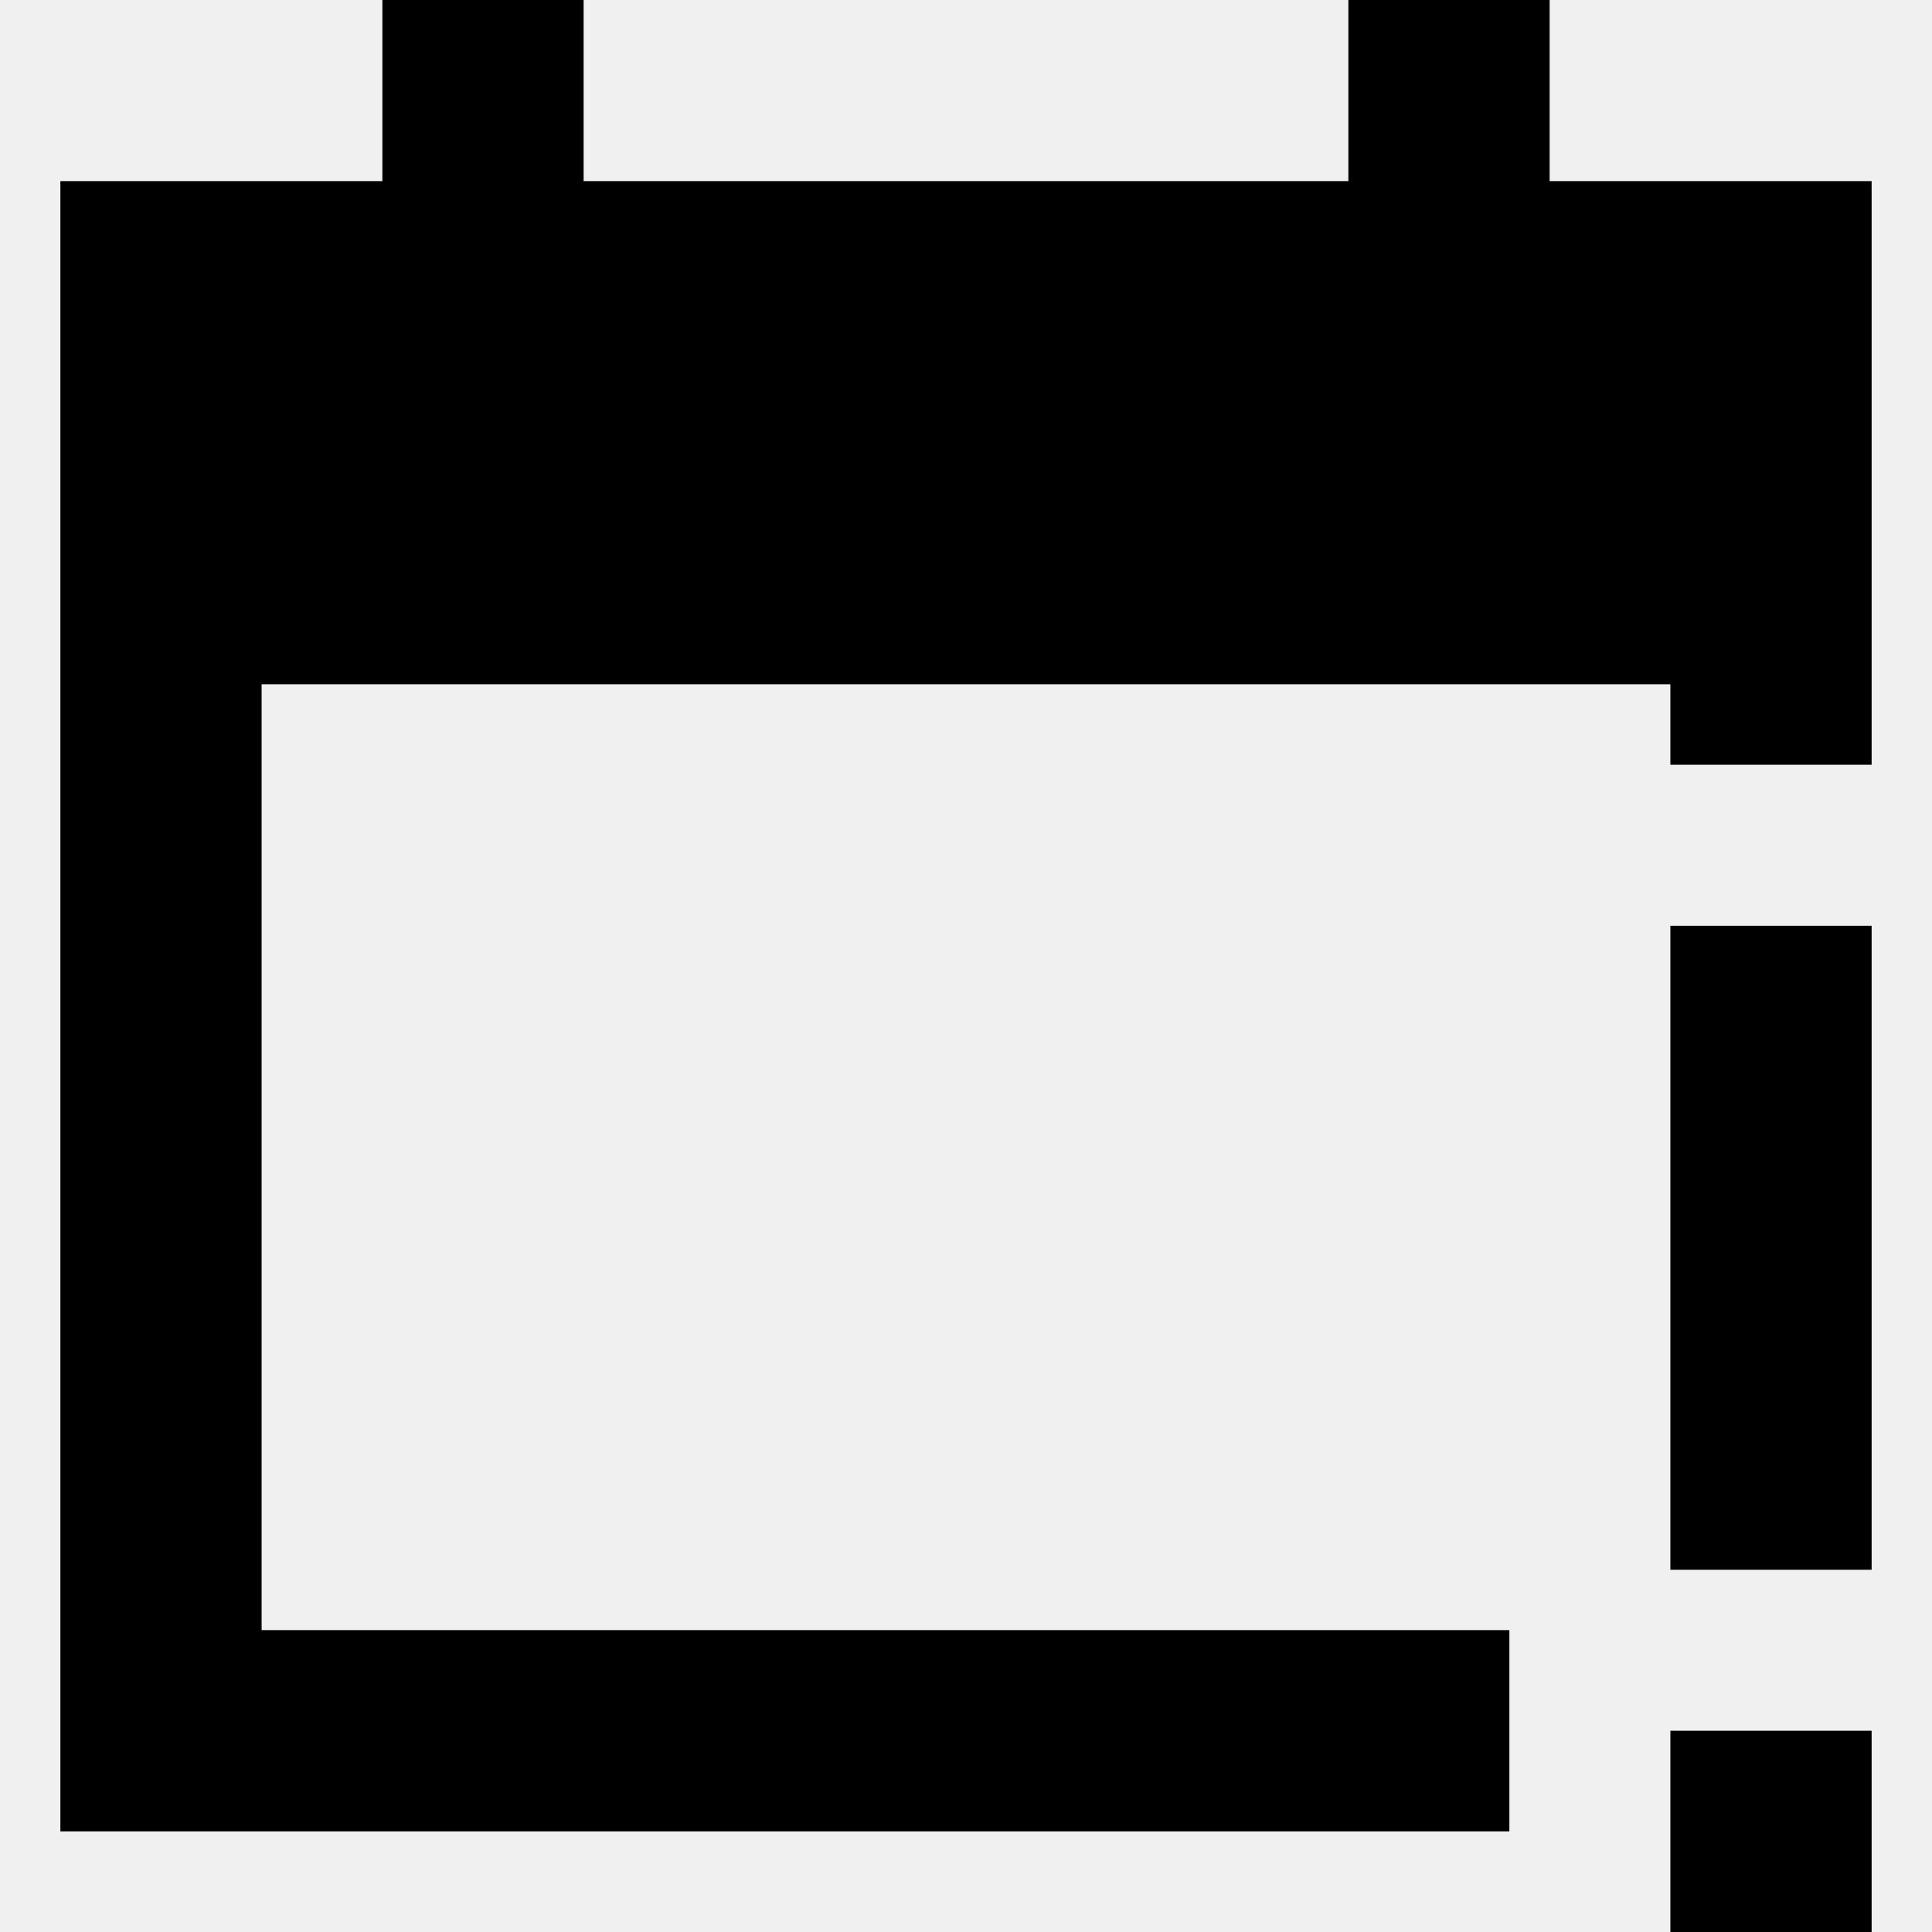
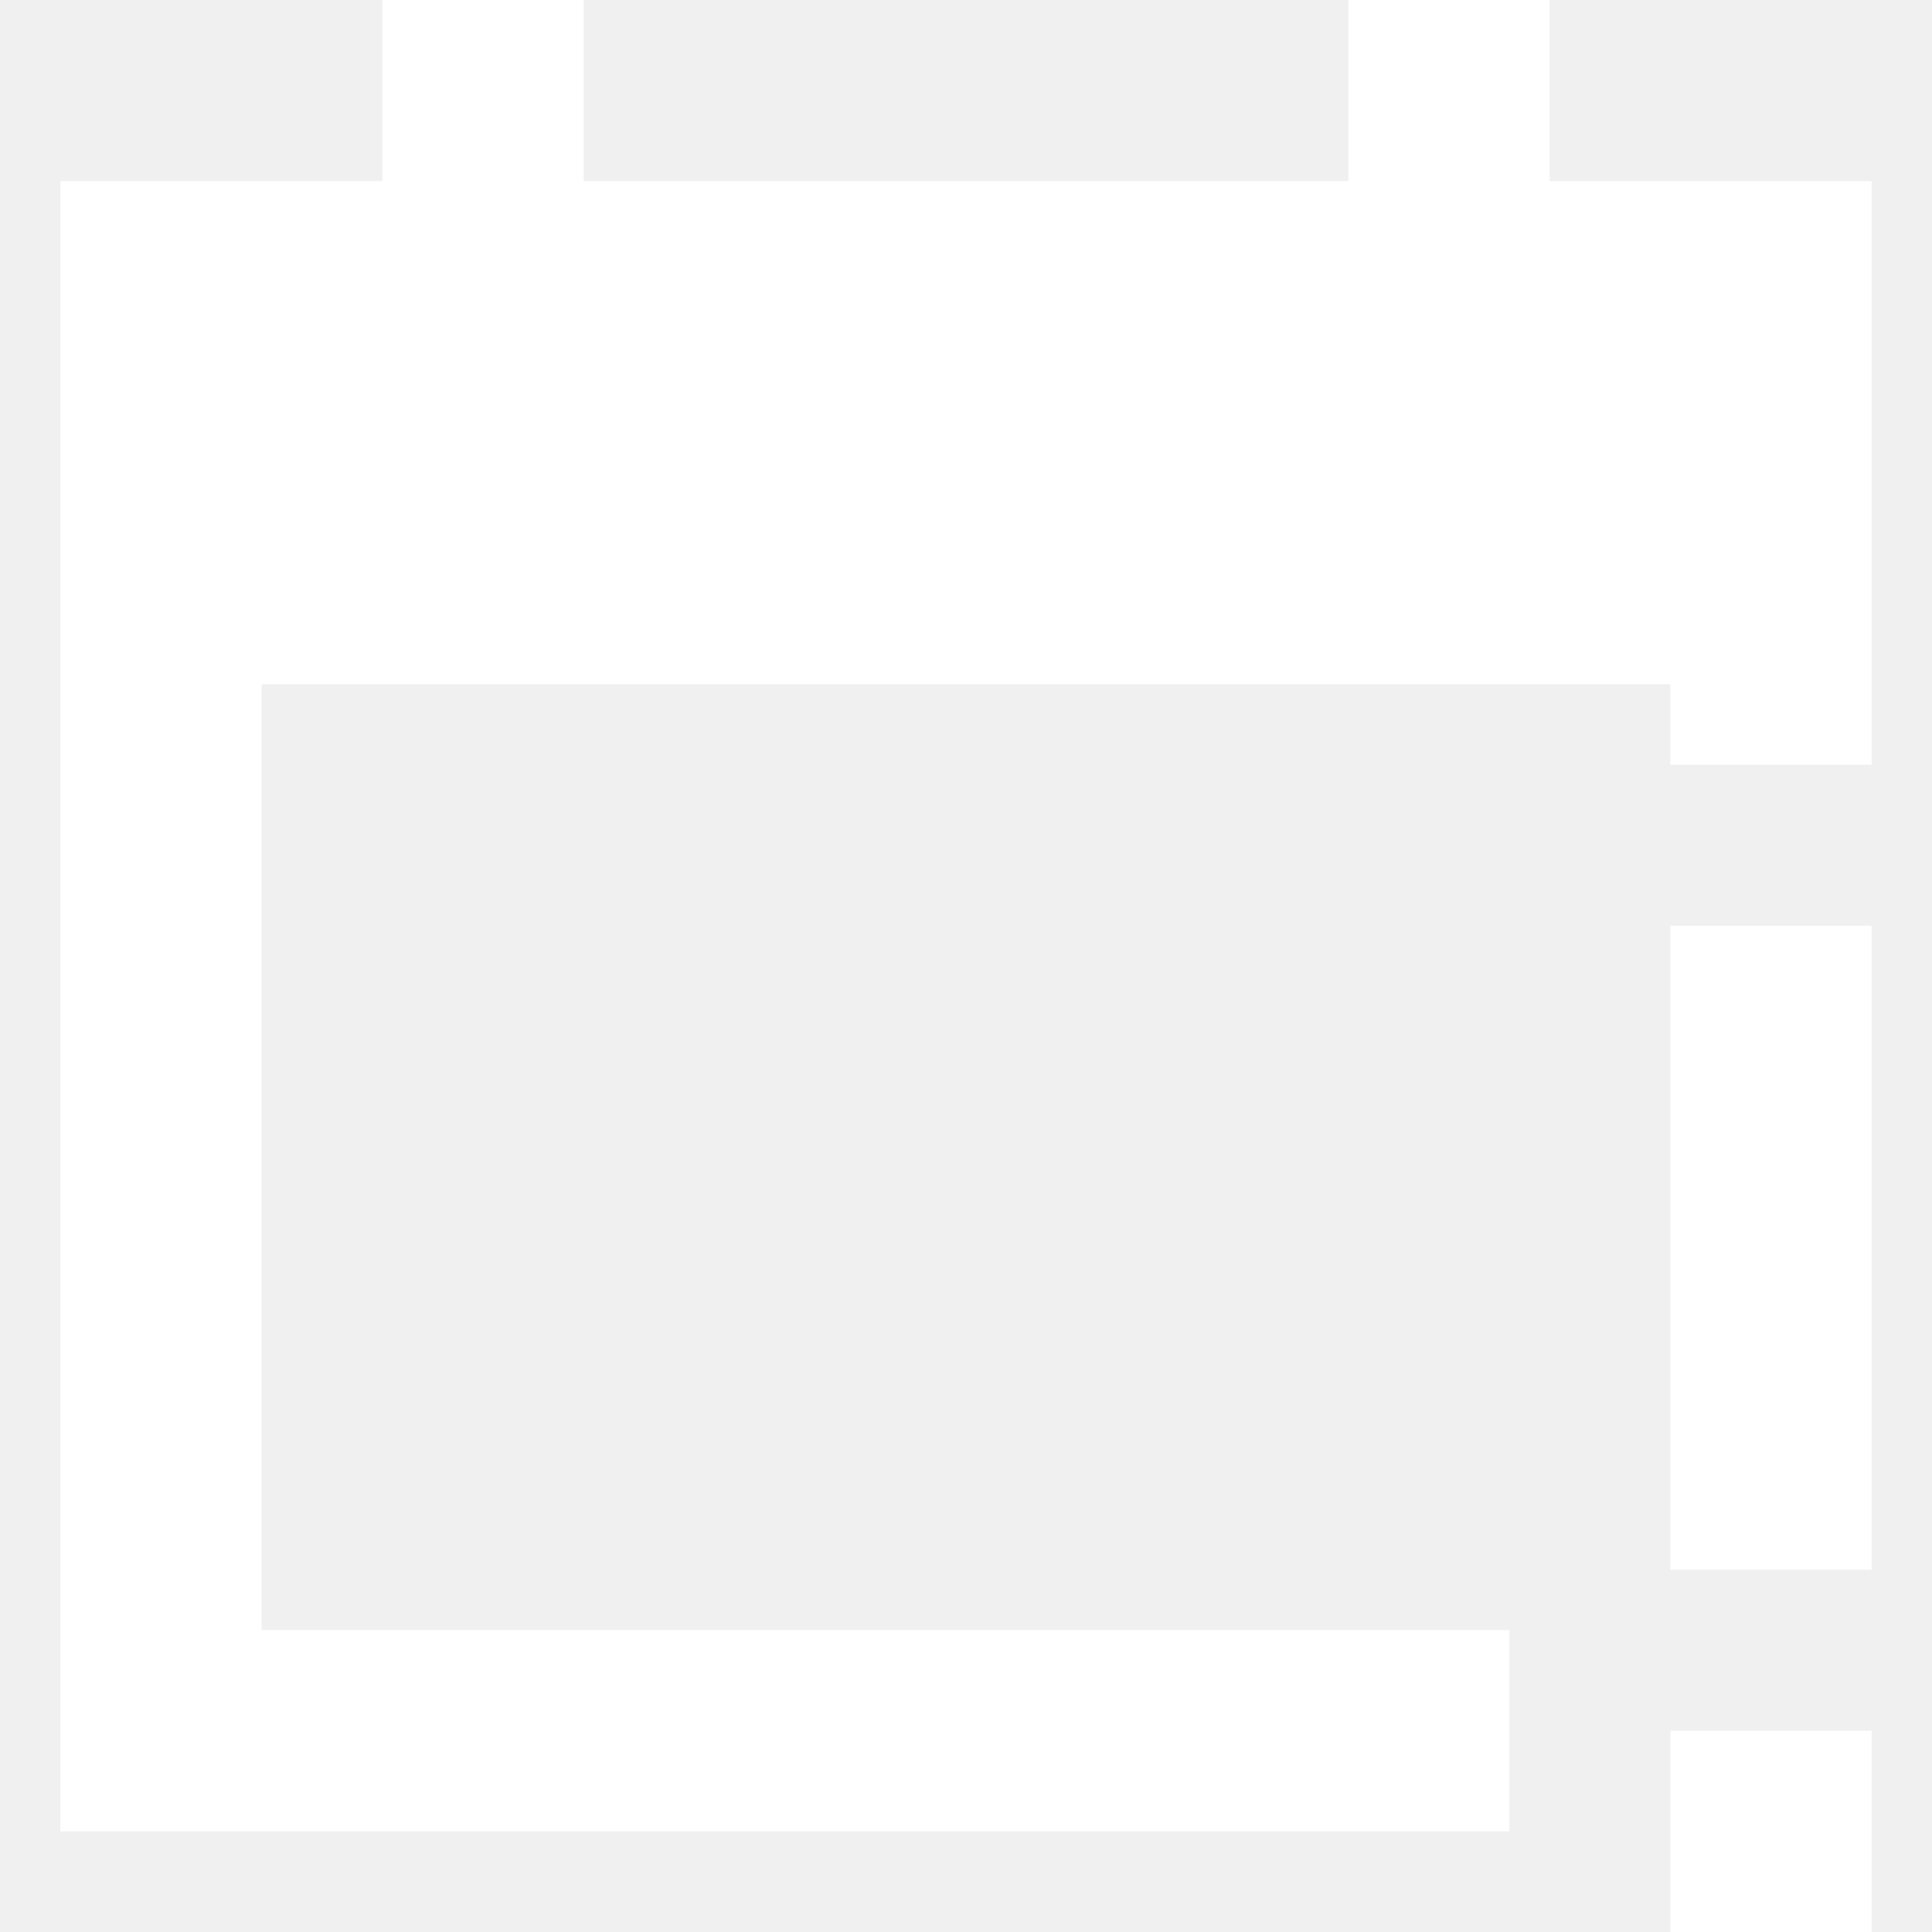
<svg xmlns="http://www.w3.org/2000/svg" fill="none" viewBox="0 0 24 24" id="Calendar-Warning--Streamline-Sharp-Remix" height="24" width="24">
  <g id="Remix/Interface Essential/calendar-warning--alter-calendar-caution-date-day-month-notification-warning">
-     <path id="Union" fill="#000000" fill-rule="evenodd" d="M16.75 2.25h-9.5V0h-2.5v2.25h-4v20.5h18v-2.5H3.25V8.5h17.5v1h2.5V2.25h-4V0h-2.5v2.25Zm4 17.25v-8h2.5v8h-2.5Zm2.5 2V24h-2.5v-2.5h2.5Z" clip-rule="evenodd" stroke-width="1" />
+     <path id="Union" fill="#fff" fill-rule="evenodd" d="M16.75 2.25h-9.5V0h-2.5v2.25h-4v20.5h18v-2.5H3.25V8.5h17.5v1h2.5V2.25h-4V0h-2.5v2.25Zm4 17.25v-8h2.5v8h-2.5Zm2.5 2V24h-2.5v-2.5h2.5Z" clip-rule="evenodd" stroke-width="1" />
  </g>
</svg>
